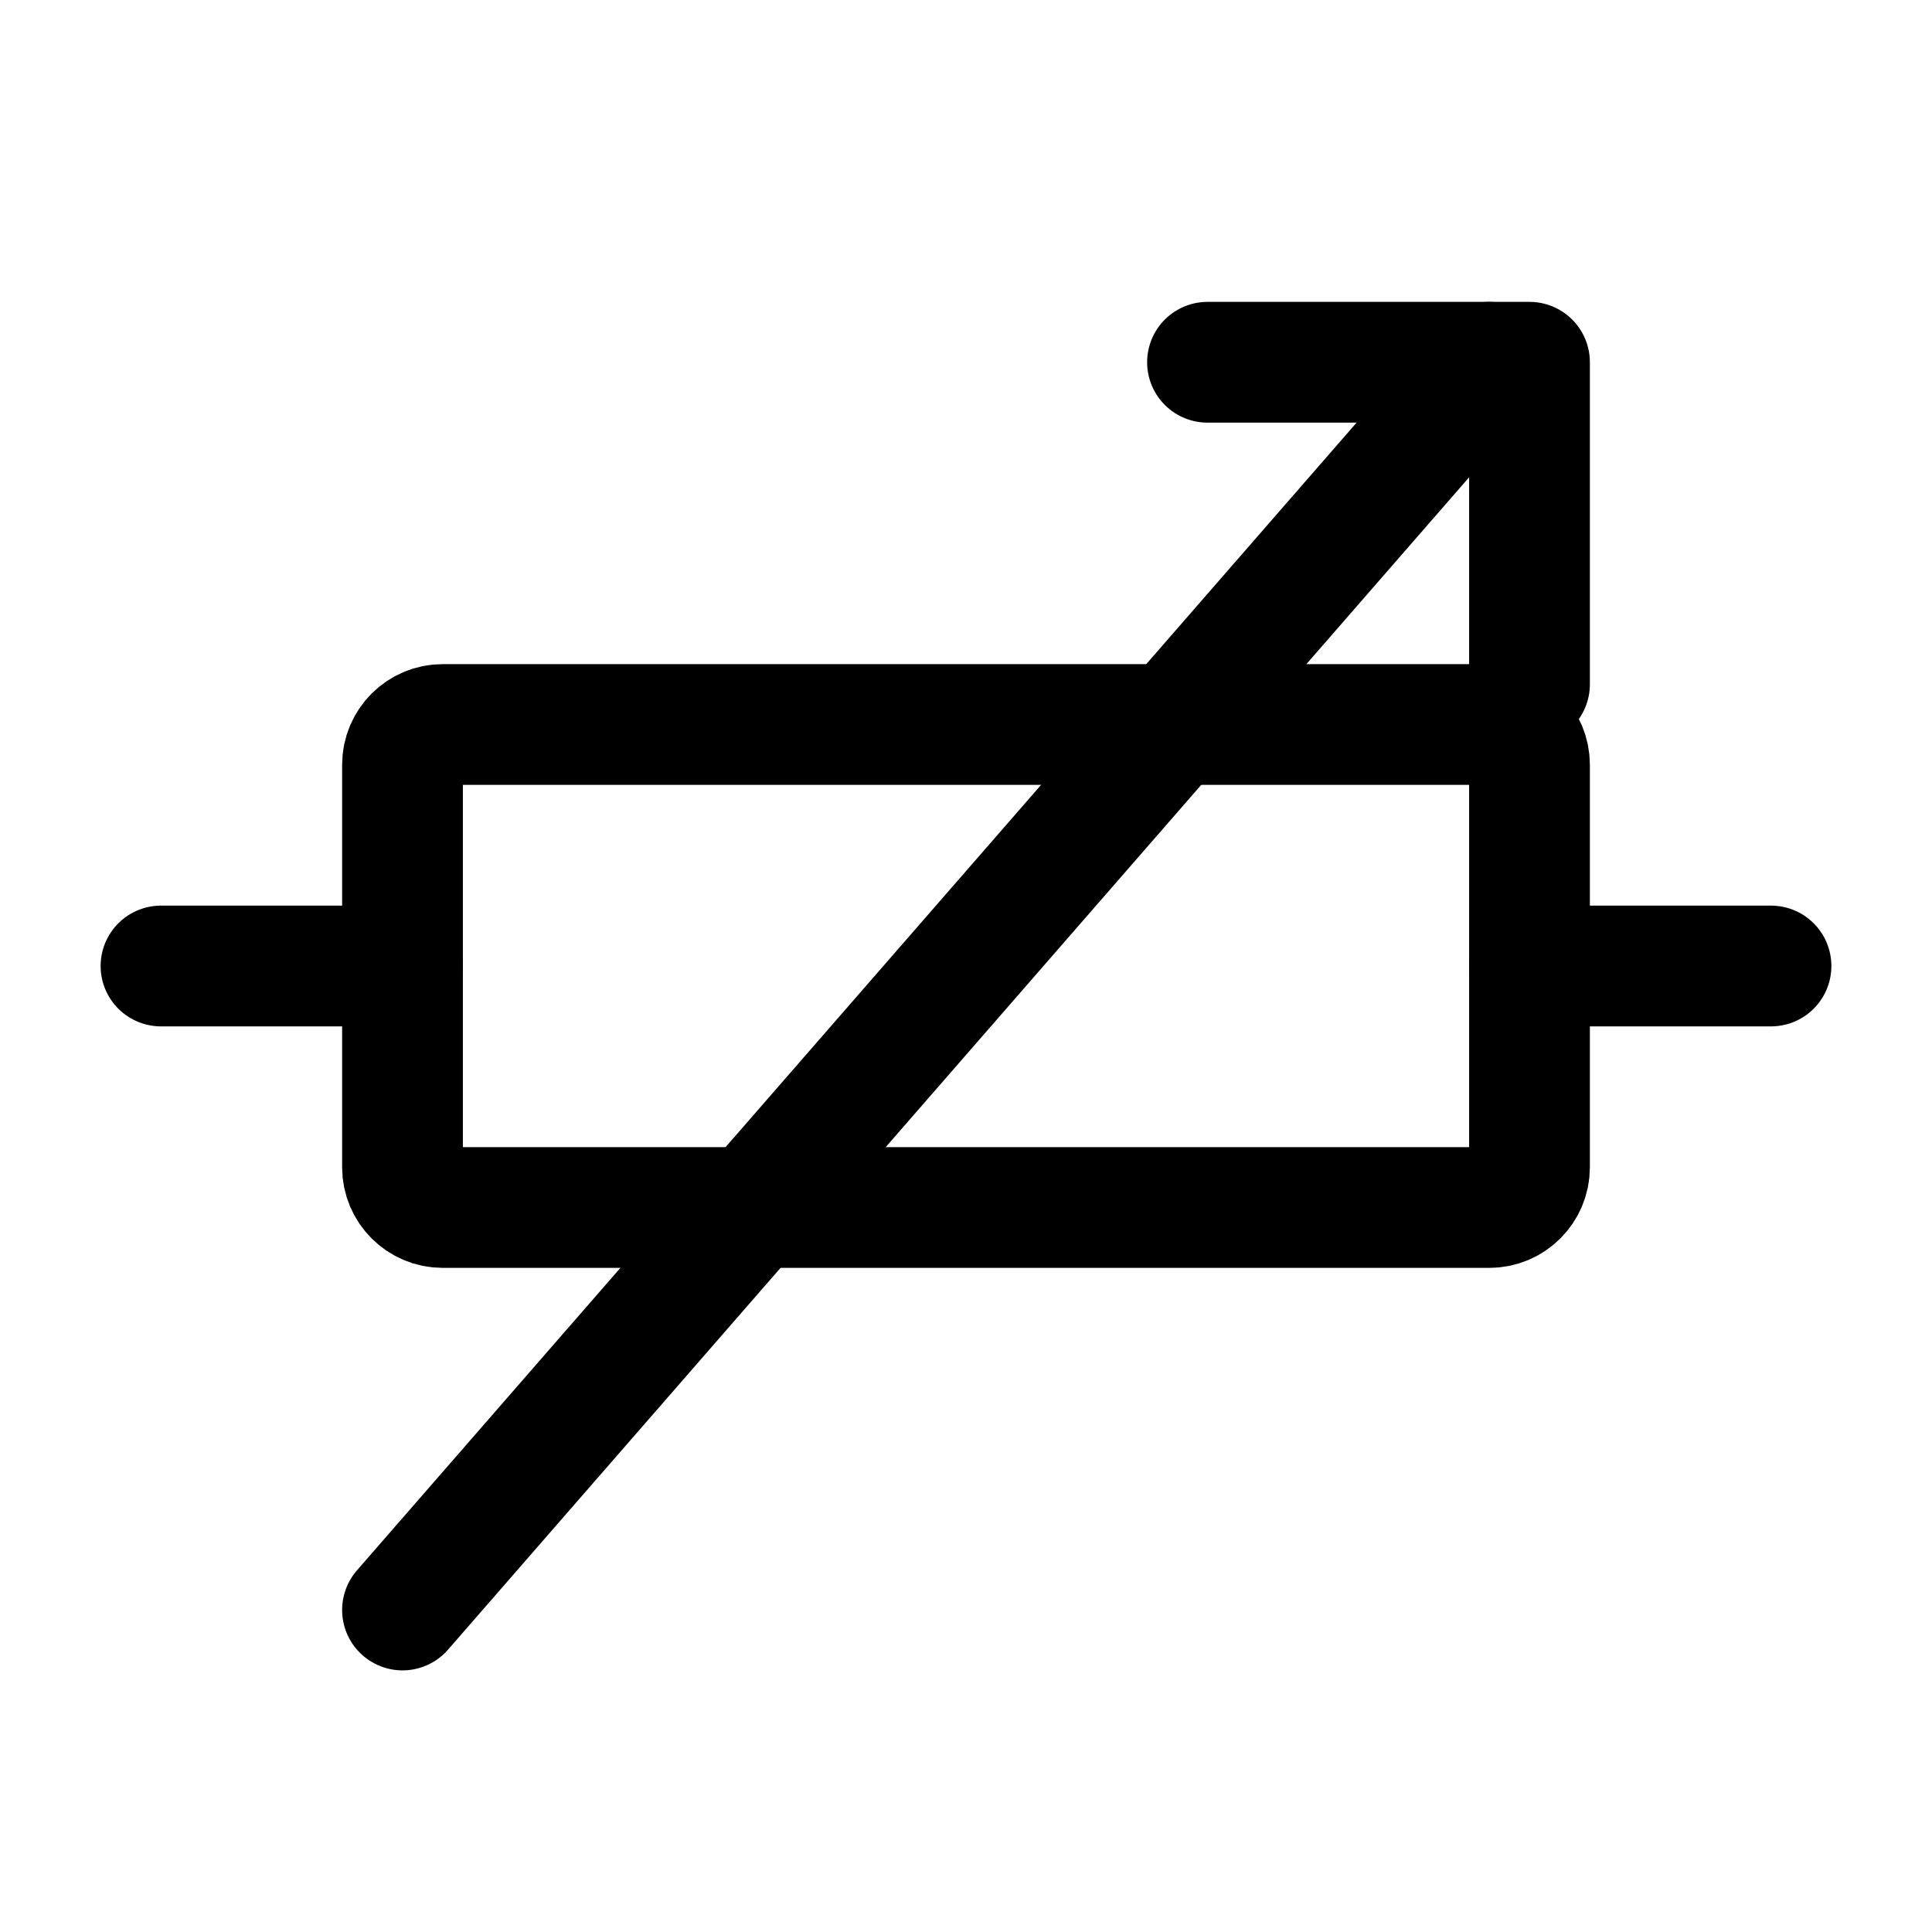
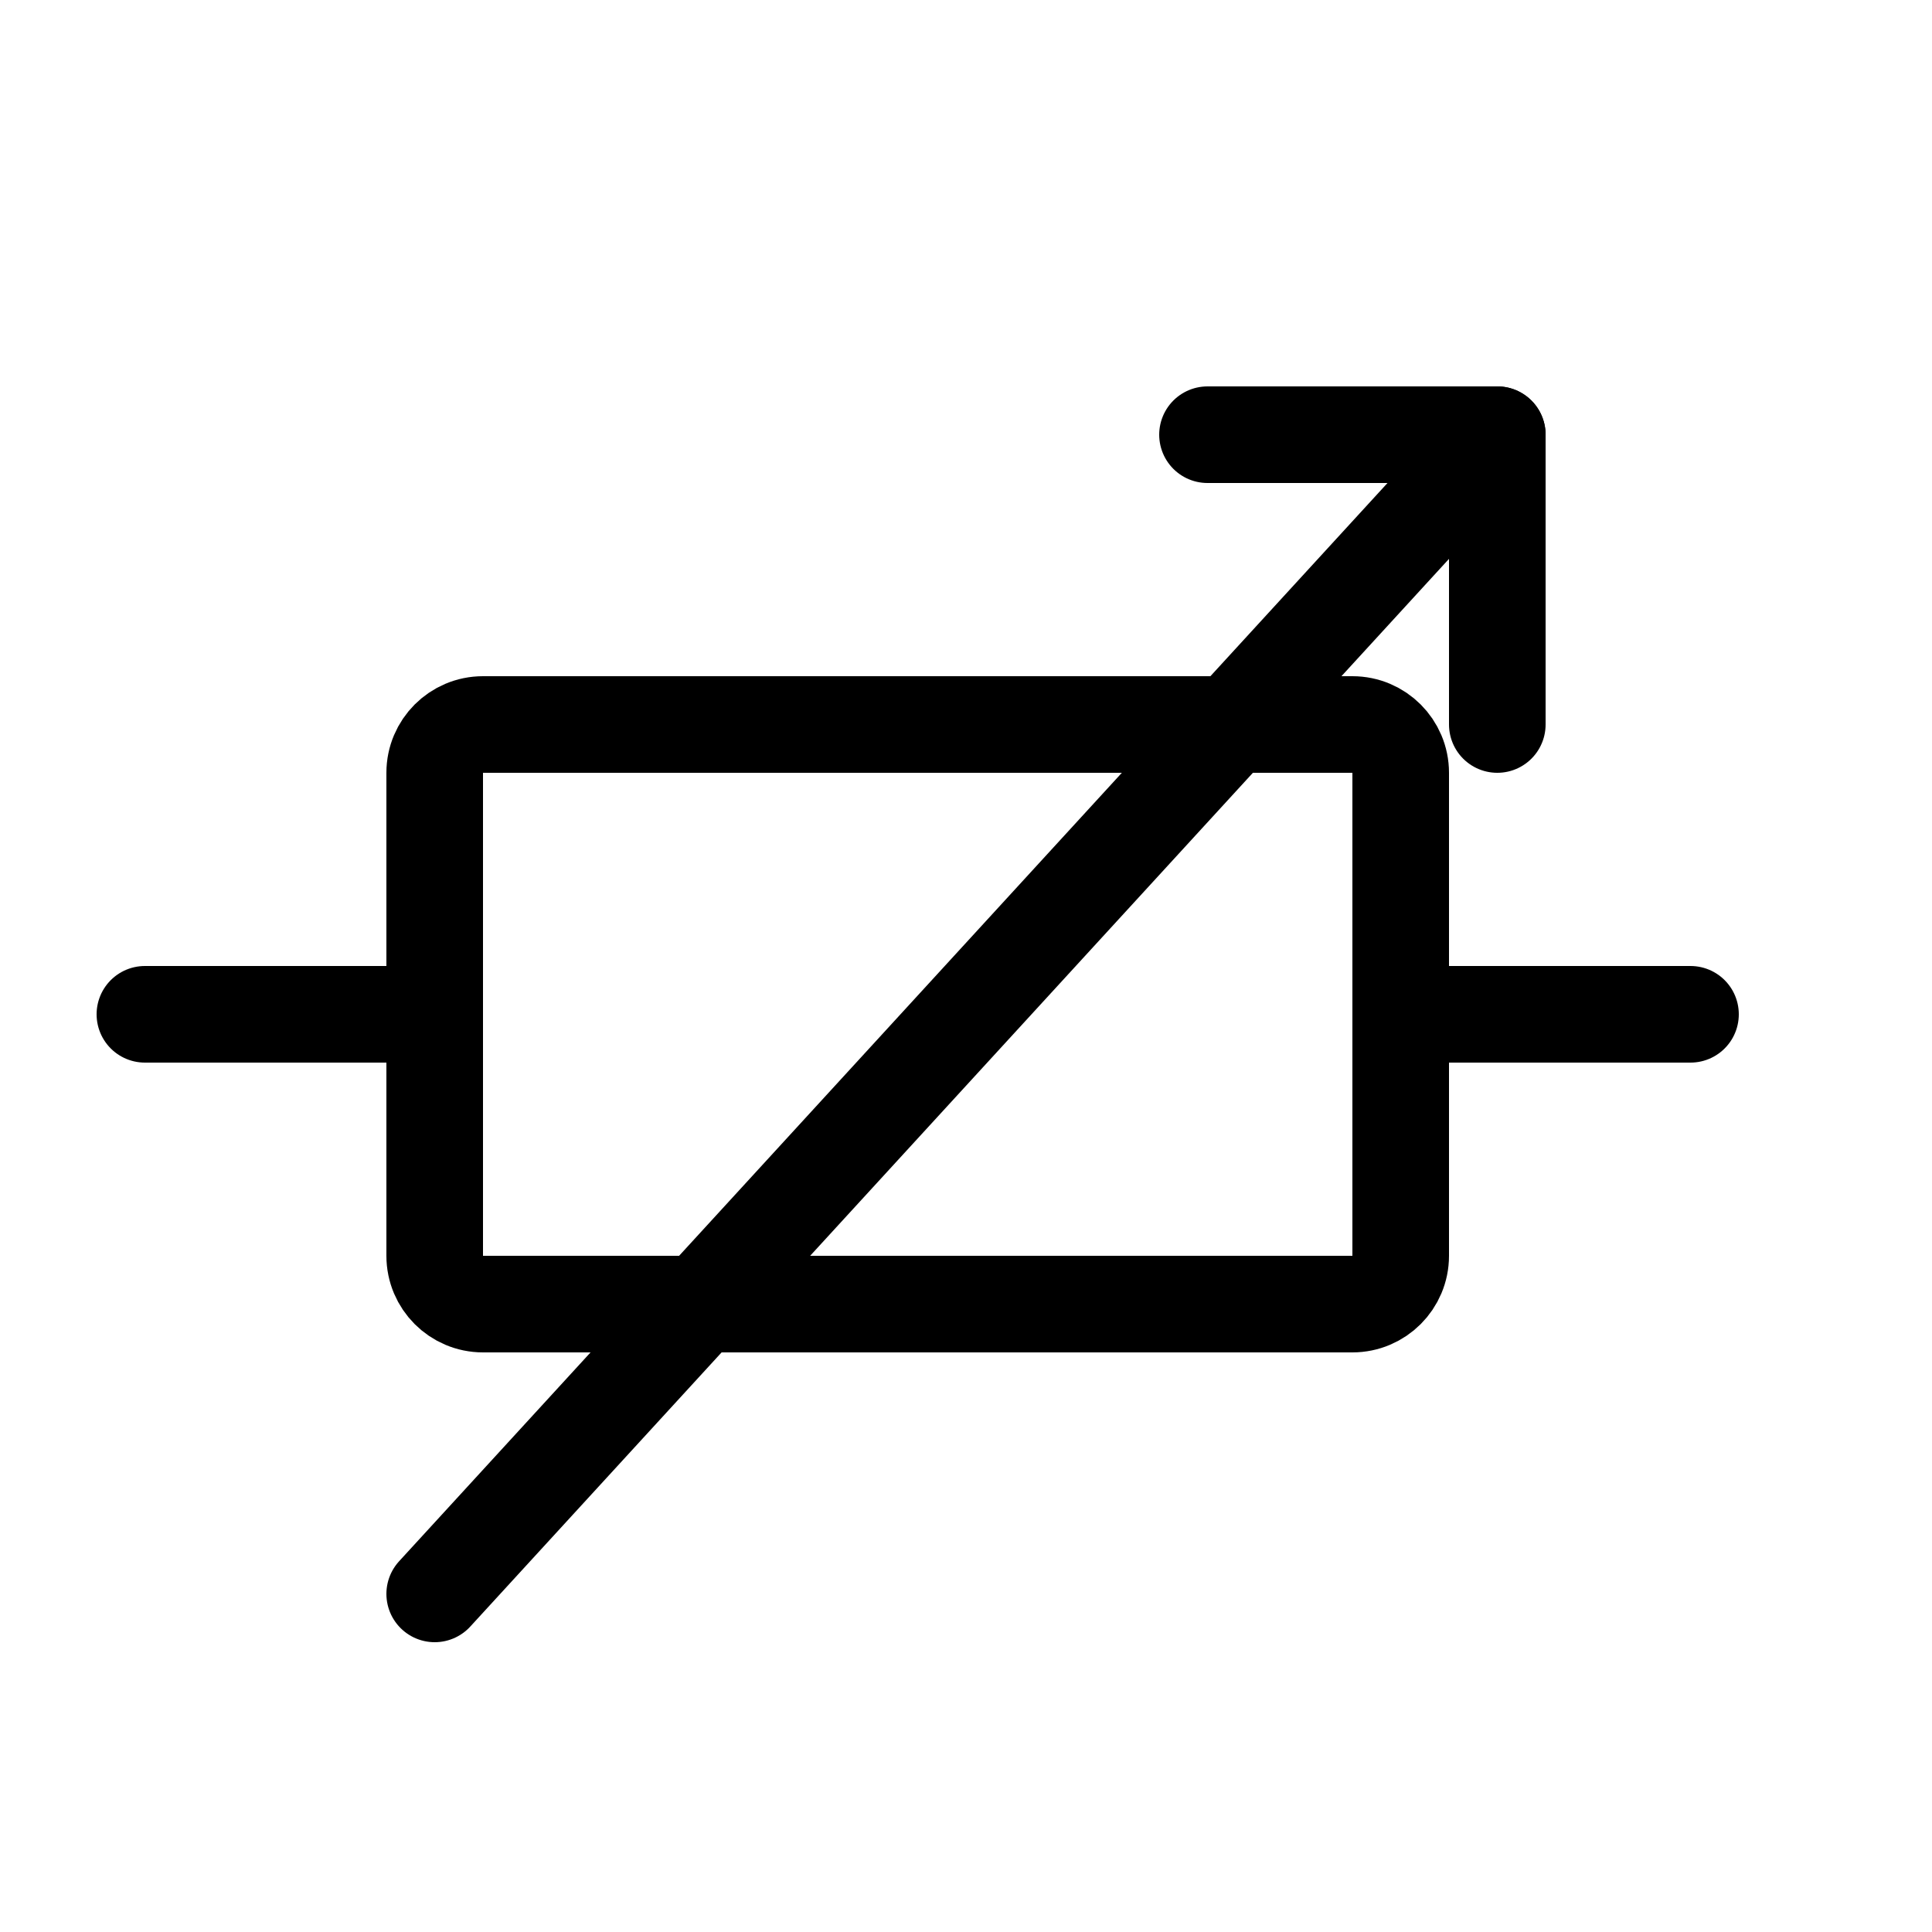
- <svg xmlns="http://www.w3.org/2000/svg" viewBox="0 0 24 24" width="24" height="24" fill="none" stroke="currentColor" stroke-width="1.5" stroke-linecap="round" stroke-linejoin="round">
-   <path d="M 2 12 h 3" />
-   <rect x="5" y="9" width="14" height="6" rx="0.5" />
-   <path d="M 19 12 h 3" />
-   <path d="M 5 20 l 13.5 -15.5" />
-   <path d="M 15 4.5 h 4 v 4" />
+ <svg xmlns="http://www.w3.org/2000/svg" viewBox="0 0 20 20" width="20" height="20" fill="none" stroke="currentColor" stroke-width="1" stroke-linecap="round" stroke-linejoin="round">
+   <path d="M 1.5 10.5 H 4.5" />
+   <rect x="4.5" y="7.5" width="10" height="6" rx="0.5" />
+   <path d="M 14.5 10.5 H 17.5" />
+   <path d="M 4.5 16.5 L 15.5 4.5" />
+   <path d="M 12.5 4.5 H 15.5 V 7.5" />
</svg>
